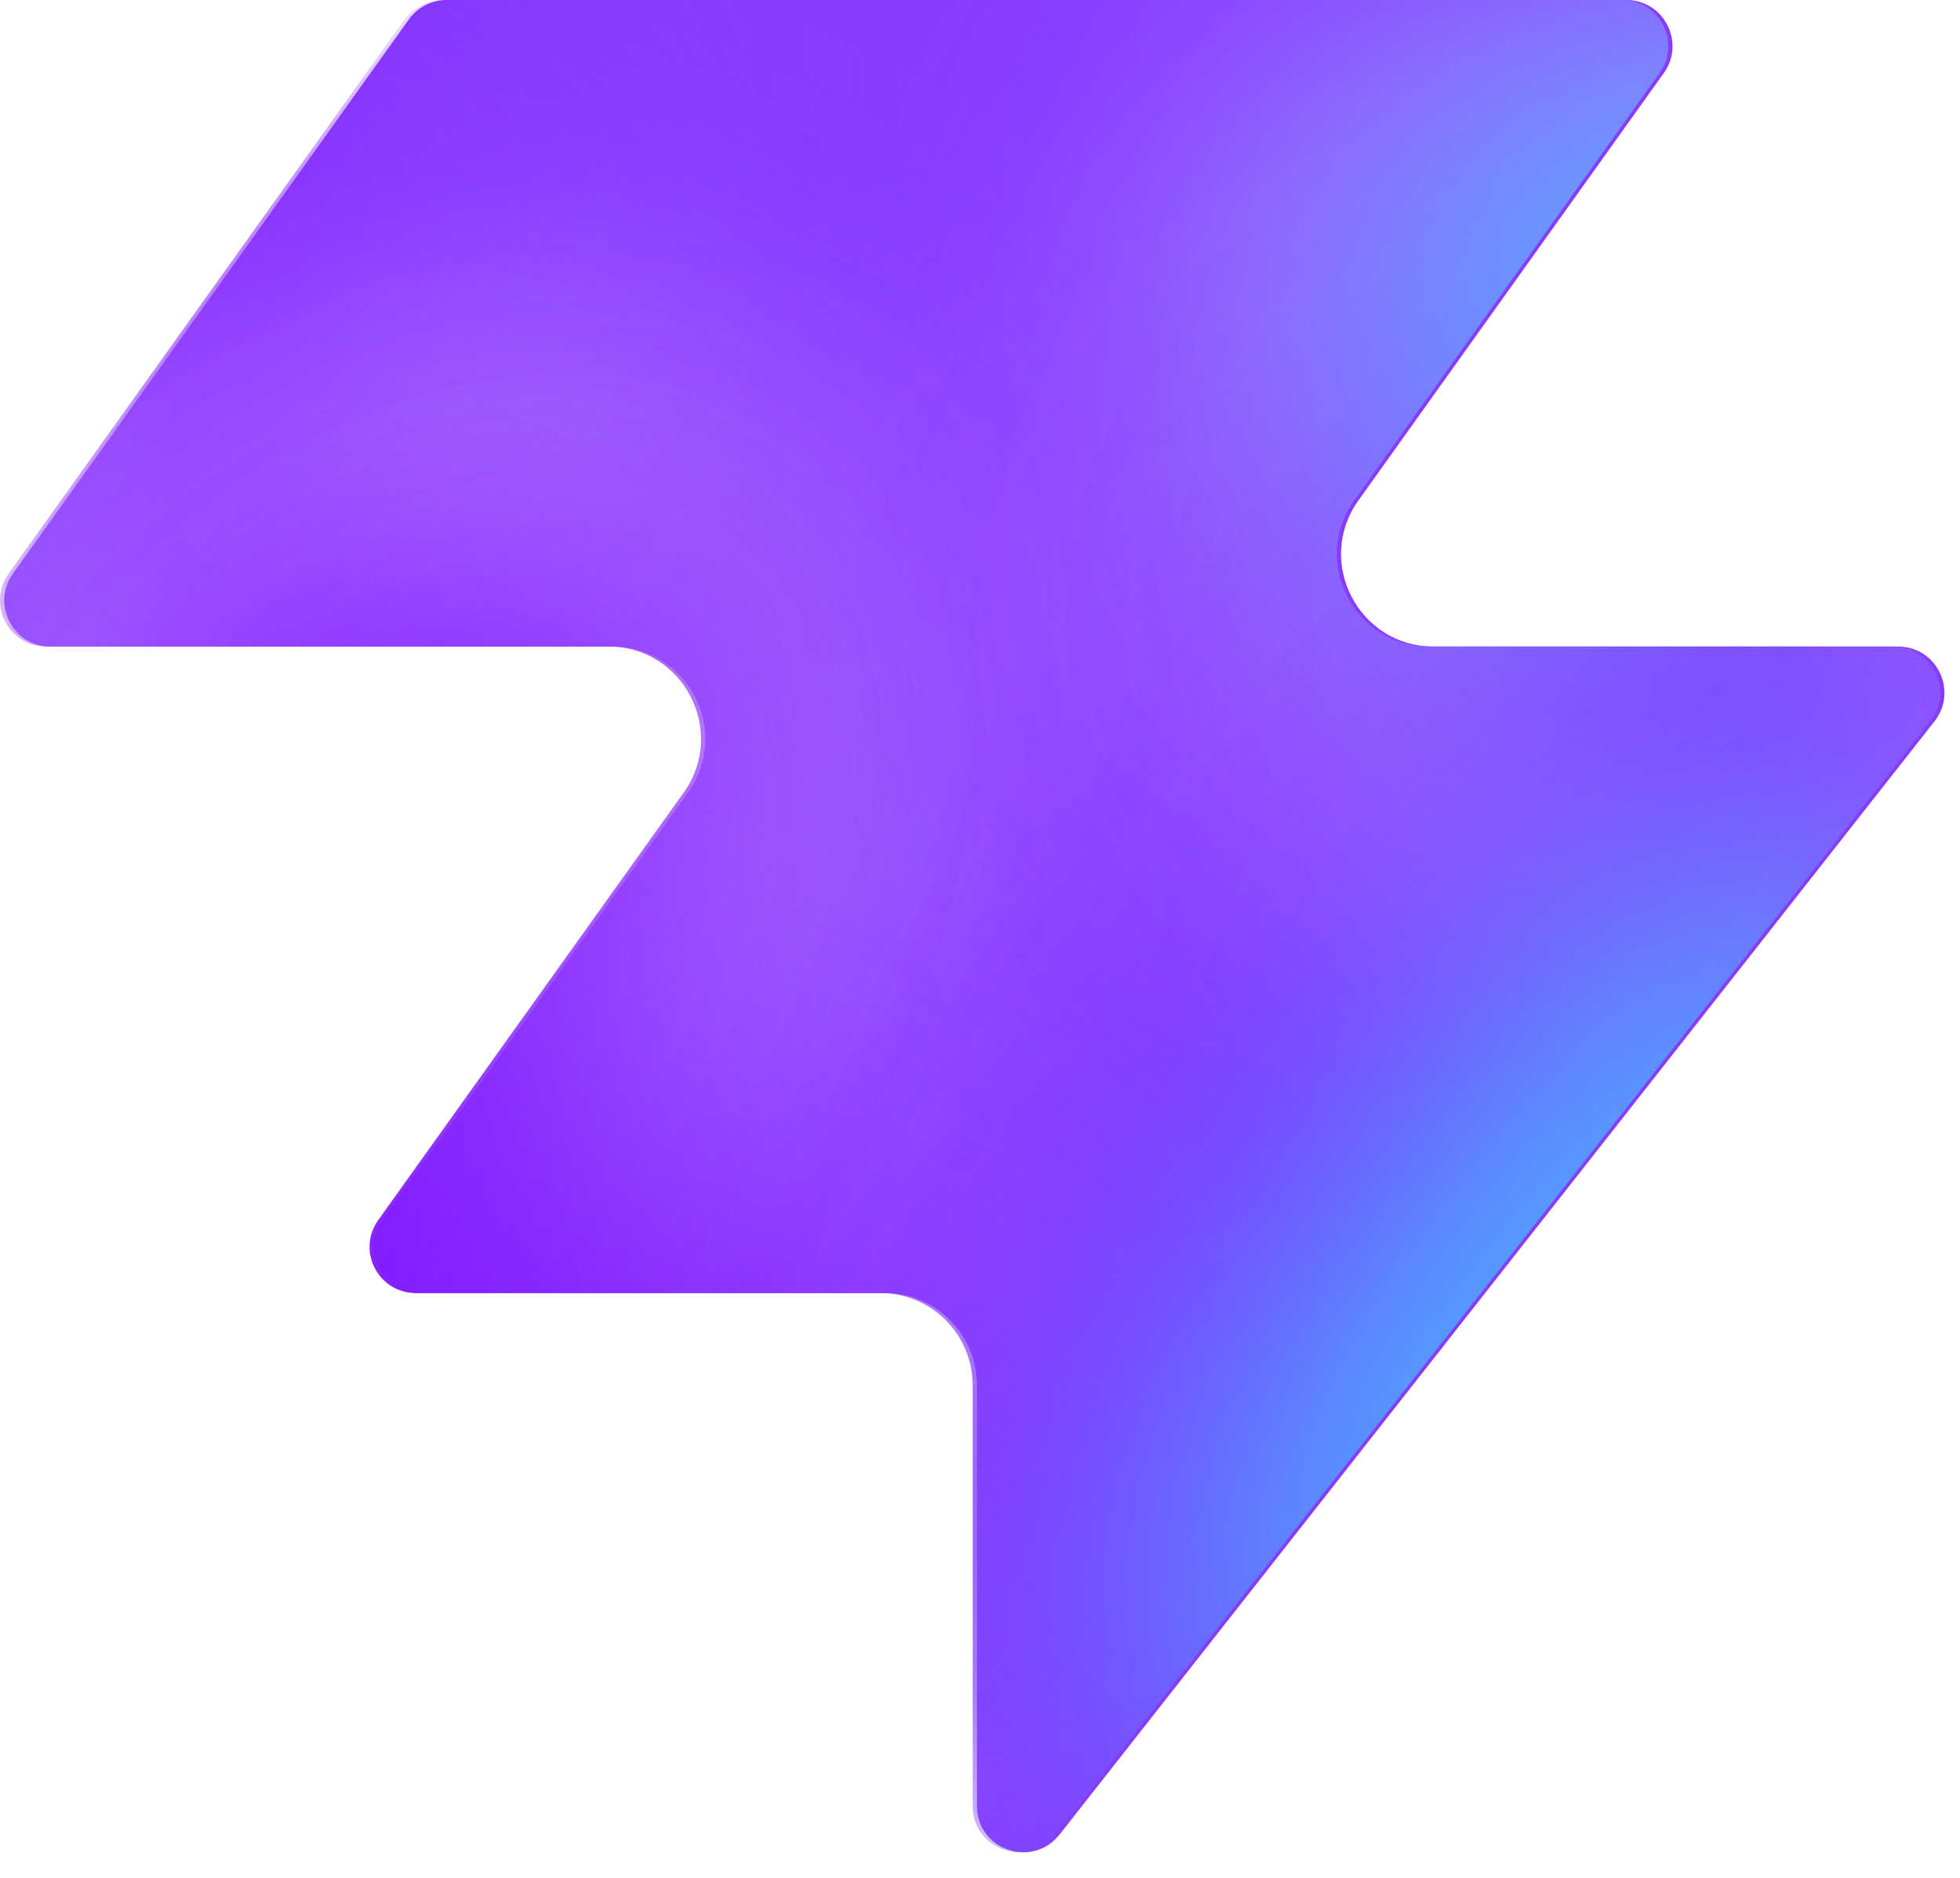
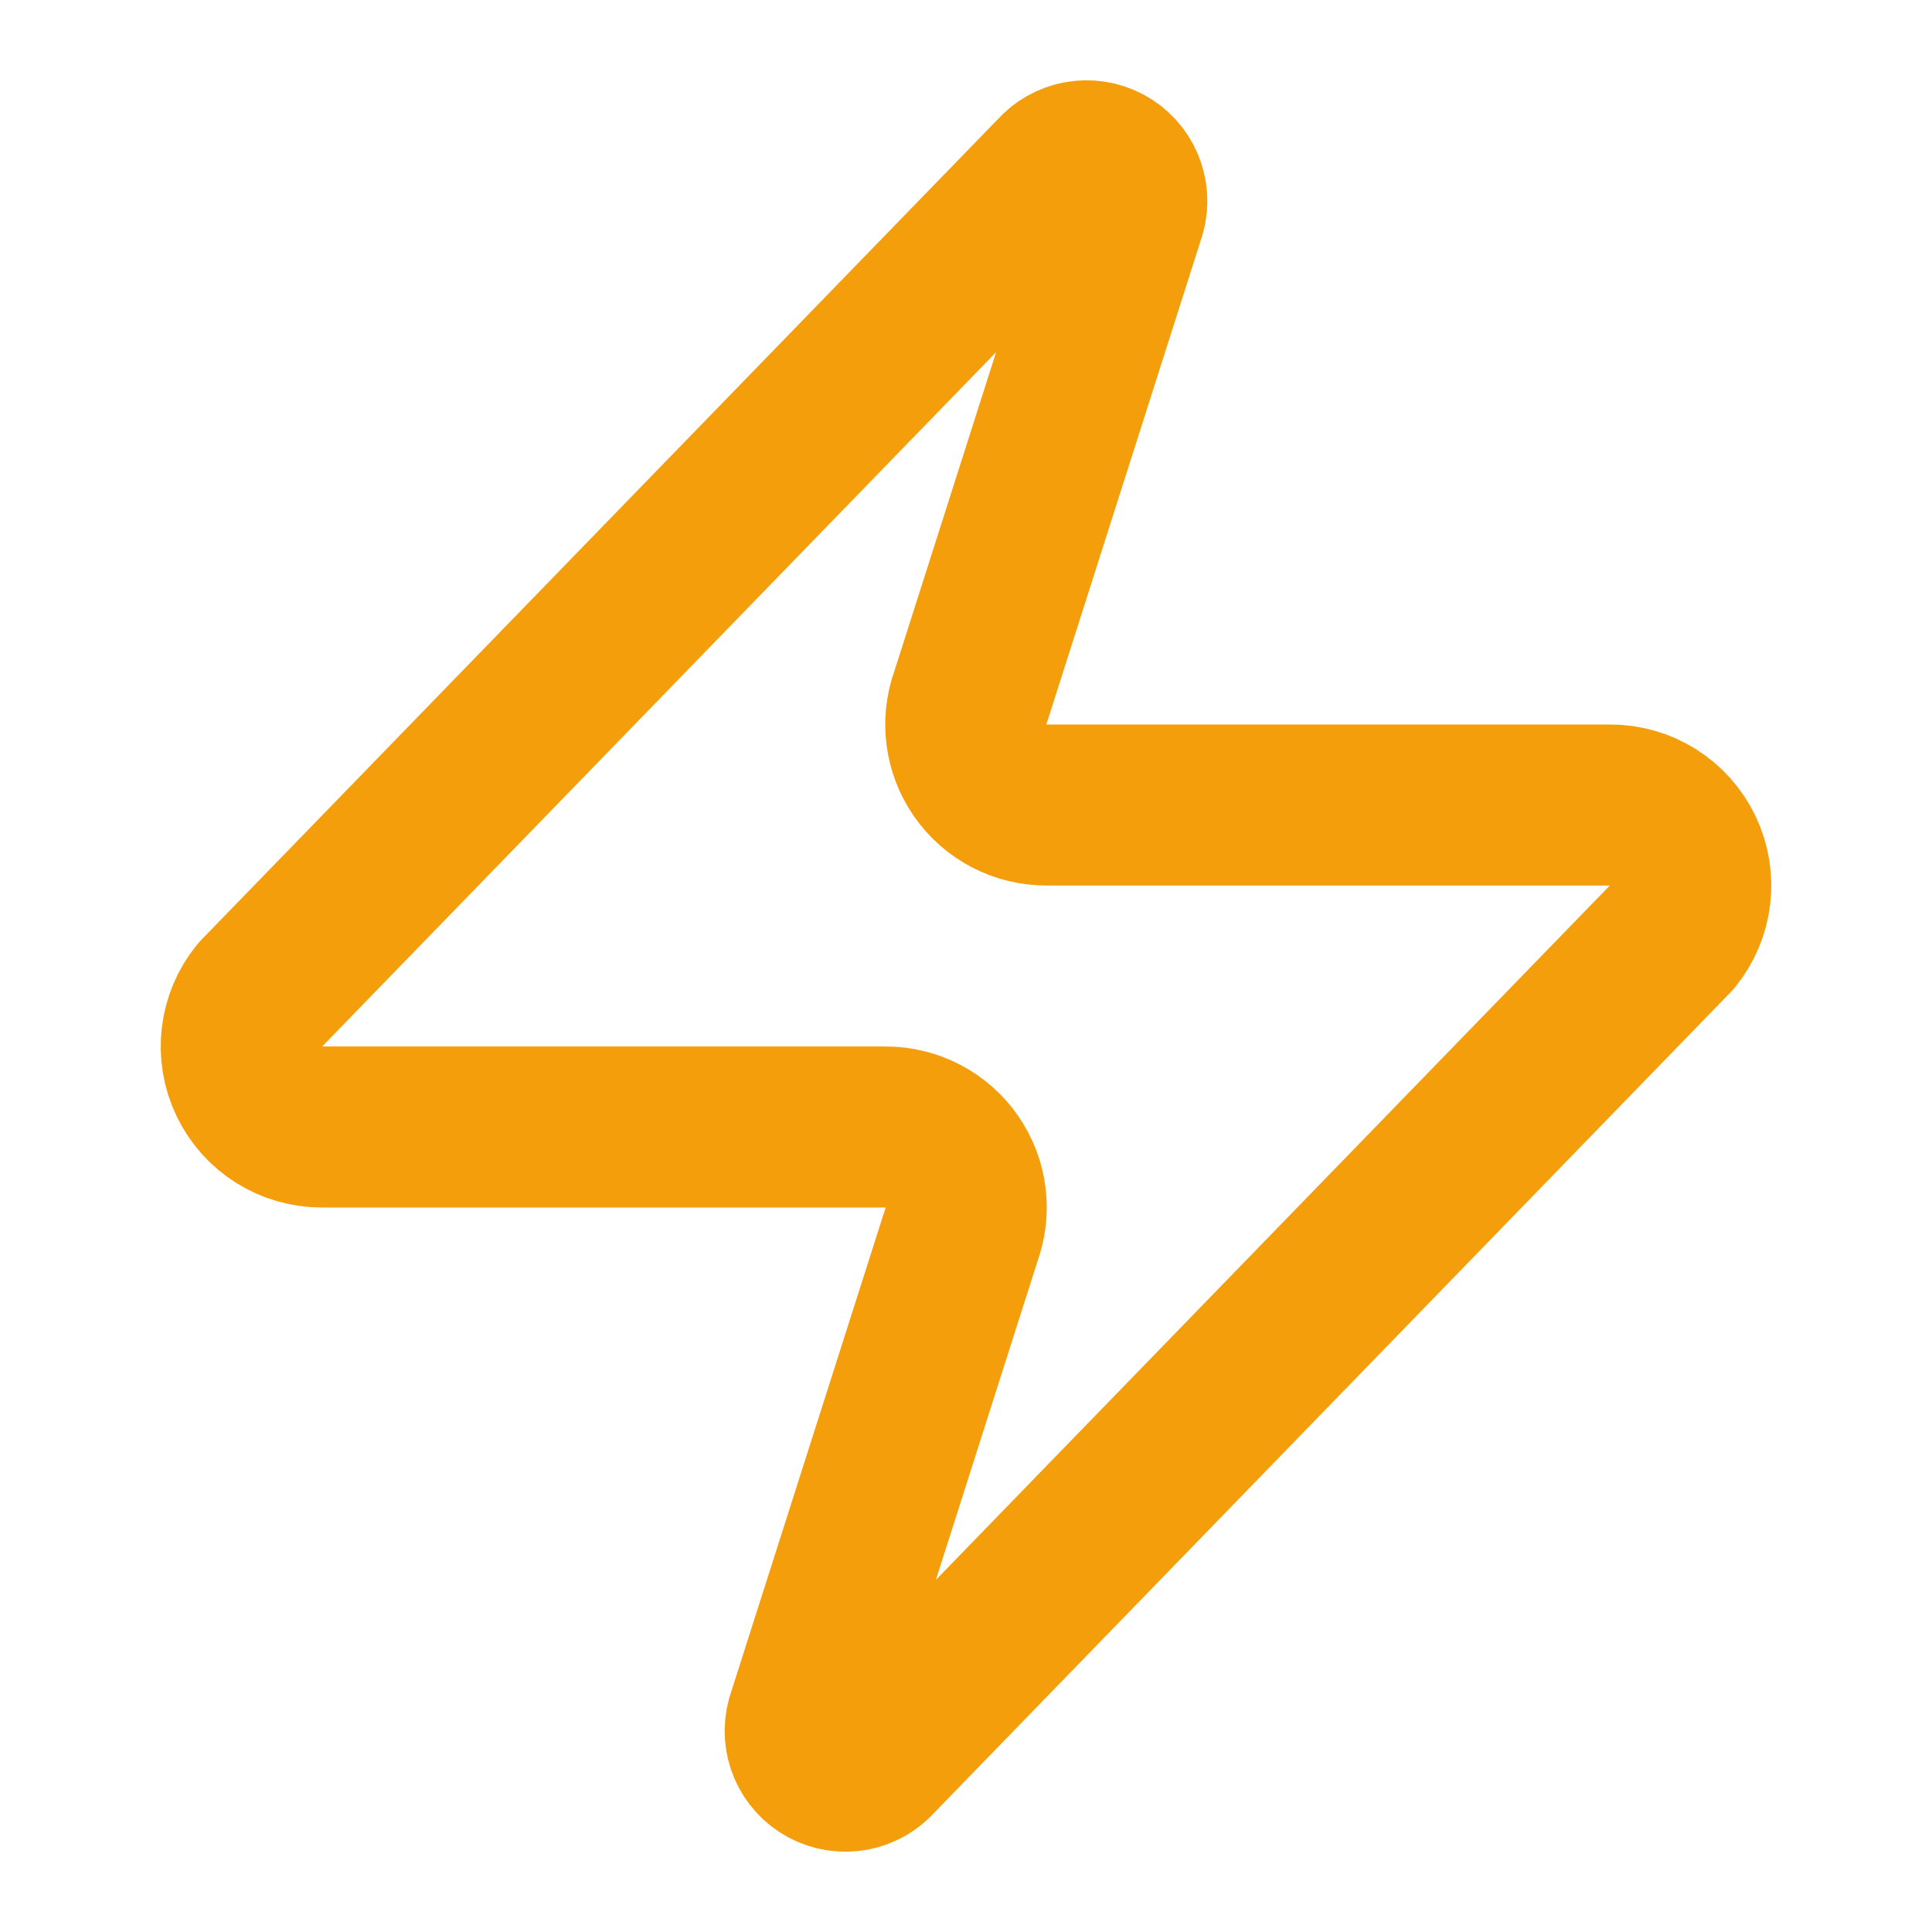
- <svg xmlns="http://www.w3.org/2000/svg" width="48" height="46" fill="none" viewBox="0 0 48 46">
-   <path fill="#863bff" d="M25.946 44.938c-.664.845-2.021.375-2.021-.698V33.937a2.26 2.26 0 0 0-2.262-2.262H10.287c-.92 0-1.456-1.04-.92-1.788l7.48-10.471c1.07-1.497 0-3.578-1.842-3.578H1.237c-.92 0-1.456-1.04-.92-1.788L10.013.474c.214-.297.556-.474.92-.474h28.894c.92 0 1.456 1.04.92 1.788l-7.48 10.471c-1.07 1.498 0 3.579 1.842 3.579h11.377c.943 0 1.473 1.088.89 1.83L25.947 44.94z" style="fill:#863bff;fill:color(display-p3 .525 .23 1);fill-opacity:1" />
-   <mask id="a" width="48" height="46" x="0" y="0" maskUnits="userSpaceOnUse" style="mask-type:alpha">
-     <path fill="#000" d="M25.842 44.938c-.664.844-2.021.375-2.021-.698V33.937a2.26 2.26 0 0 0-2.262-2.262H10.183c-.92 0-1.456-1.04-.92-1.788l7.48-10.471c1.07-1.498 0-3.579-1.842-3.579H1.133c-.92 0-1.456-1.04-.92-1.787L9.91.473c.214-.297.556-.474.92-.474h28.894c.92 0 1.456 1.04.92 1.788l-7.48 10.471c-1.07 1.498 0 3.578 1.842 3.578h11.377c.943 0 1.473 1.088.89 1.832L25.843 44.94z" style="fill:#000;fill-opacity:1" />
-   </mask>
-   <g mask="url(#a)">
-     <g filter="url(#b)">
-       <ellipse cx="5.508" cy="14.704" fill="#ede6ff" rx="5.508" ry="14.704" style="fill:#ede6ff;fill:color(display-p3 .927 .903 1);fill-opacity:1" transform="matrix(.00324 1 1 -.00324 -4.47 31.516)" />
-     </g>
-     <g filter="url(#c)">
-       <ellipse cx="10.399" cy="29.851" fill="#ede6ff" rx="10.399" ry="29.851" style="fill:#ede6ff;fill:color(display-p3 .927 .903 1);fill-opacity:1" transform="matrix(.00324 1 1 -.00324 -39.328 7.883)" />
-     </g>
-     <g filter="url(#d)">
-       <ellipse cx="5.508" cy="30.487" fill="#7e14ff" rx="5.508" ry="30.487" style="fill:#7e14ff;fill:color(display-p3 .492 .077 1);fill-opacity:1" transform="rotate(89.814 -25.913 -14.639)scale(1 -1)" />
-     </g>
-     <g filter="url(#e)">
-       <ellipse cx="5.508" cy="30.599" fill="#7e14ff" rx="5.508" ry="30.599" style="fill:#7e14ff;fill:color(display-p3 .492 .077 1);fill-opacity:1" transform="rotate(89.814 -32.644 -3.334)scale(1 -1)" />
-     </g>
-     <g filter="url(#f)">
-       <ellipse cx="5.508" cy="30.599" fill="#7e14ff" rx="5.508" ry="30.599" style="fill:#7e14ff;fill:color(display-p3 .492 .077 1);fill-opacity:1" transform="matrix(.00324 1 1 -.00324 -34.34 30.47)" />
-     </g>
-     <g filter="url(#g)">
-       <ellipse cx="14.072" cy="22.078" fill="#ede6ff" rx="14.072" ry="22.078" style="fill:#ede6ff;fill:color(display-p3 .927 .903 1);fill-opacity:1" transform="rotate(93.35 24.506 48.493)scale(-1 1)" />
-     </g>
-     <g filter="url(#h)">
-       <ellipse cx="3.47" cy="21.501" fill="#7e14ff" rx="3.47" ry="21.501" style="fill:#7e14ff;fill:color(display-p3 .492 .077 1);fill-opacity:1" transform="rotate(89.009 28.708 47.59)scale(-1 1)" />
-     </g>
-     <g filter="url(#i)">
-       <ellipse cx="3.47" cy="21.501" fill="#7e14ff" rx="3.47" ry="21.501" style="fill:#7e14ff;fill:color(display-p3 .492 .077 1);fill-opacity:1" transform="rotate(89.009 28.708 47.59)scale(-1 1)" />
-     </g>
-     <g filter="url(#j)">
-       <ellipse cx=".387" cy="8.972" fill="#7e14ff" rx="4.407" ry="29.108" style="fill:#7e14ff;fill:color(display-p3 .492 .077 1);fill-opacity:1" transform="rotate(39.51 .387 8.972)" />
-     </g>
-     <g filter="url(#k)">
-       <ellipse cx="47.523" cy="-6.092" fill="#7e14ff" rx="4.407" ry="29.108" style="fill:#7e14ff;fill:color(display-p3 .492 .077 1);fill-opacity:1" transform="rotate(37.892 47.523 -6.092)" />
-     </g>
-     <g filter="url(#l)">
-       <ellipse cx="41.412" cy="6.333" fill="#47bfff" rx="5.971" ry="9.665" style="fill:#47bfff;fill:color(display-p3 .28 .748 1);fill-opacity:1" transform="rotate(37.892 41.412 6.333)" />
-     </g>
-     <g filter="url(#m)">
-       <ellipse cx="-1.879" cy="38.332" fill="#7e14ff" rx="4.407" ry="29.108" style="fill:#7e14ff;fill:color(display-p3 .492 .077 1);fill-opacity:1" transform="rotate(37.892 -1.88 38.332)" />
-     </g>
-     <g filter="url(#n)">
-       <ellipse cx="-1.879" cy="38.332" fill="#7e14ff" rx="4.407" ry="29.108" style="fill:#7e14ff;fill:color(display-p3 .492 .077 1);fill-opacity:1" transform="rotate(37.892 -1.88 38.332)" />
-     </g>
-     <g filter="url(#o)">
-       <ellipse cx="35.651" cy="29.907" fill="#7e14ff" rx="4.407" ry="29.108" style="fill:#7e14ff;fill:color(display-p3 .492 .077 1);fill-opacity:1" transform="rotate(37.892 35.651 29.907)" />
-     </g>
-     <g filter="url(#p)">
-       <ellipse cx="38.418" cy="32.4" fill="#47bfff" rx="5.971" ry="15.297" style="fill:#47bfff;fill:color(display-p3 .28 .748 1);fill-opacity:1" transform="rotate(37.892 38.418 32.4)" />
-     </g>
-   </g>
-   <defs>
-     <filter id="b" width="60.045" height="41.654" x="-19.77" y="16.149" color-interpolation-filters="sRGB" filterUnits="userSpaceOnUse">
-       <feFlood flood-opacity="0" result="BackgroundImageFix" />
-       <feBlend in="SourceGraphic" in2="BackgroundImageFix" result="shape" />
-       <feGaussianBlur result="effect1_foregroundBlur_2002_17158" stdDeviation="7.659" />
-     </filter>
-     <filter id="c" width="90.34" height="51.437" x="-54.613" y="-7.533" color-interpolation-filters="sRGB" filterUnits="userSpaceOnUse">
-       <feFlood flood-opacity="0" result="BackgroundImageFix" />
-       <feBlend in="SourceGraphic" in2="BackgroundImageFix" result="shape" />
-       <feGaussianBlur result="effect1_foregroundBlur_2002_17158" stdDeviation="7.659" />
-     </filter>
-     <filter id="d" width="79.355" height="29.4" x="-49.64" y="2.03" color-interpolation-filters="sRGB" filterUnits="userSpaceOnUse">
-       <feFlood flood-opacity="0" result="BackgroundImageFix" />
-       <feBlend in="SourceGraphic" in2="BackgroundImageFix" result="shape" />
-       <feGaussianBlur result="effect1_foregroundBlur_2002_17158" stdDeviation="4.596" />
-     </filter>
-     <filter id="e" width="79.579" height="29.4" x="-45.045" y="20.029" color-interpolation-filters="sRGB" filterUnits="userSpaceOnUse">
-       <feFlood flood-opacity="0" result="BackgroundImageFix" />
-       <feBlend in="SourceGraphic" in2="BackgroundImageFix" result="shape" />
-       <feGaussianBlur result="effect1_foregroundBlur_2002_17158" stdDeviation="4.596" />
-     </filter>
-     <filter id="f" width="79.579" height="29.4" x="-43.513" y="21.178" color-interpolation-filters="sRGB" filterUnits="userSpaceOnUse">
-       <feFlood flood-opacity="0" result="BackgroundImageFix" />
-       <feBlend in="SourceGraphic" in2="BackgroundImageFix" result="shape" />
-       <feGaussianBlur result="effect1_foregroundBlur_2002_17158" stdDeviation="4.596" />
-     </filter>
-     <filter id="g" width="74.749" height="58.852" x="15.756" y="-17.901" color-interpolation-filters="sRGB" filterUnits="userSpaceOnUse">
-       <feFlood flood-opacity="0" result="BackgroundImageFix" />
-       <feBlend in="SourceGraphic" in2="BackgroundImageFix" result="shape" />
-       <feGaussianBlur result="effect1_foregroundBlur_2002_17158" stdDeviation="7.659" />
-     </filter>
-     <filter id="h" width="61.377" height="25.362" x="23.548" y="2.284" color-interpolation-filters="sRGB" filterUnits="userSpaceOnUse">
-       <feFlood flood-opacity="0" result="BackgroundImageFix" />
-       <feBlend in="SourceGraphic" in2="BackgroundImageFix" result="shape" />
-       <feGaussianBlur result="effect1_foregroundBlur_2002_17158" stdDeviation="4.596" />
-     </filter>
-     <filter id="i" width="61.377" height="25.362" x="23.548" y="2.284" color-interpolation-filters="sRGB" filterUnits="userSpaceOnUse">
-       <feFlood flood-opacity="0" result="BackgroundImageFix" />
-       <feBlend in="SourceGraphic" in2="BackgroundImageFix" result="shape" />
-       <feGaussianBlur result="effect1_foregroundBlur_2002_17158" stdDeviation="4.596" />
-     </filter>
-     <filter id="j" width="56.045" height="63.649" x="-27.636" y="-22.853" color-interpolation-filters="sRGB" filterUnits="userSpaceOnUse">
-       <feFlood flood-opacity="0" result="BackgroundImageFix" />
-       <feBlend in="SourceGraphic" in2="BackgroundImageFix" result="shape" />
-       <feGaussianBlur result="effect1_foregroundBlur_2002_17158" stdDeviation="4.596" />
-     </filter>
-     <filter id="k" width="54.814" height="64.646" x="20.116" y="-38.415" color-interpolation-filters="sRGB" filterUnits="userSpaceOnUse">
-       <feFlood flood-opacity="0" result="BackgroundImageFix" />
-       <feBlend in="SourceGraphic" in2="BackgroundImageFix" result="shape" />
-       <feGaussianBlur result="effect1_foregroundBlur_2002_17158" stdDeviation="4.596" />
-     </filter>
-     <filter id="l" width="33.541" height="35.313" x="24.641" y="-11.323" color-interpolation-filters="sRGB" filterUnits="userSpaceOnUse">
-       <feFlood flood-opacity="0" result="BackgroundImageFix" />
-       <feBlend in="SourceGraphic" in2="BackgroundImageFix" result="shape" />
-       <feGaussianBlur result="effect1_foregroundBlur_2002_17158" stdDeviation="4.596" />
-     </filter>
-     <filter id="m" width="54.814" height="64.646" x="-29.286" y="6.009" color-interpolation-filters="sRGB" filterUnits="userSpaceOnUse">
-       <feFlood flood-opacity="0" result="BackgroundImageFix" />
-       <feBlend in="SourceGraphic" in2="BackgroundImageFix" result="shape" />
-       <feGaussianBlur result="effect1_foregroundBlur_2002_17158" stdDeviation="4.596" />
-     </filter>
-     <filter id="n" width="54.814" height="64.646" x="-29.286" y="6.009" color-interpolation-filters="sRGB" filterUnits="userSpaceOnUse">
-       <feFlood flood-opacity="0" result="BackgroundImageFix" />
-       <feBlend in="SourceGraphic" in2="BackgroundImageFix" result="shape" />
-       <feGaussianBlur result="effect1_foregroundBlur_2002_17158" stdDeviation="4.596" />
-     </filter>
-     <filter id="o" width="54.814" height="64.646" x="8.244" y="-2.416" color-interpolation-filters="sRGB" filterUnits="userSpaceOnUse">
-       <feFlood flood-opacity="0" result="BackgroundImageFix" />
-       <feBlend in="SourceGraphic" in2="BackgroundImageFix" result="shape" />
-       <feGaussianBlur result="effect1_foregroundBlur_2002_17158" stdDeviation="4.596" />
-     </filter>
-     <filter id="p" width="39.409" height="43.623" x="18.713" y="10.588" color-interpolation-filters="sRGB" filterUnits="userSpaceOnUse">
-       <feFlood flood-opacity="0" result="BackgroundImageFix" />
-       <feBlend in="SourceGraphic" in2="BackgroundImageFix" result="shape" />
-       <feGaussianBlur result="effect1_foregroundBlur_2002_17158" stdDeviation="4.596" />
-     </filter>
-   </defs>
+ <svg xmlns="http://www.w3.org/2000/svg" width="24" height="24" viewBox="0 0 24 24" fill="none" stroke="#F59E0B" stroke-width="2" stroke-linecap="round" stroke-linejoin="round" class="lucide lucide-zap w-16 h-16">
+   <path d="M4 14a1 1 0 0 1-.78-1.63l9.9-10.2a.5.5 0 0 1 .86.46l-1.92 6.02A1 1 0 0 0 13 10h7a1 1 0 0 1 .78 1.63l-9.9 10.2a.5.5 0 0 1-.86-.46l1.92-6.02A1 1 0 0 0 11 14z"> </path>
</svg>
